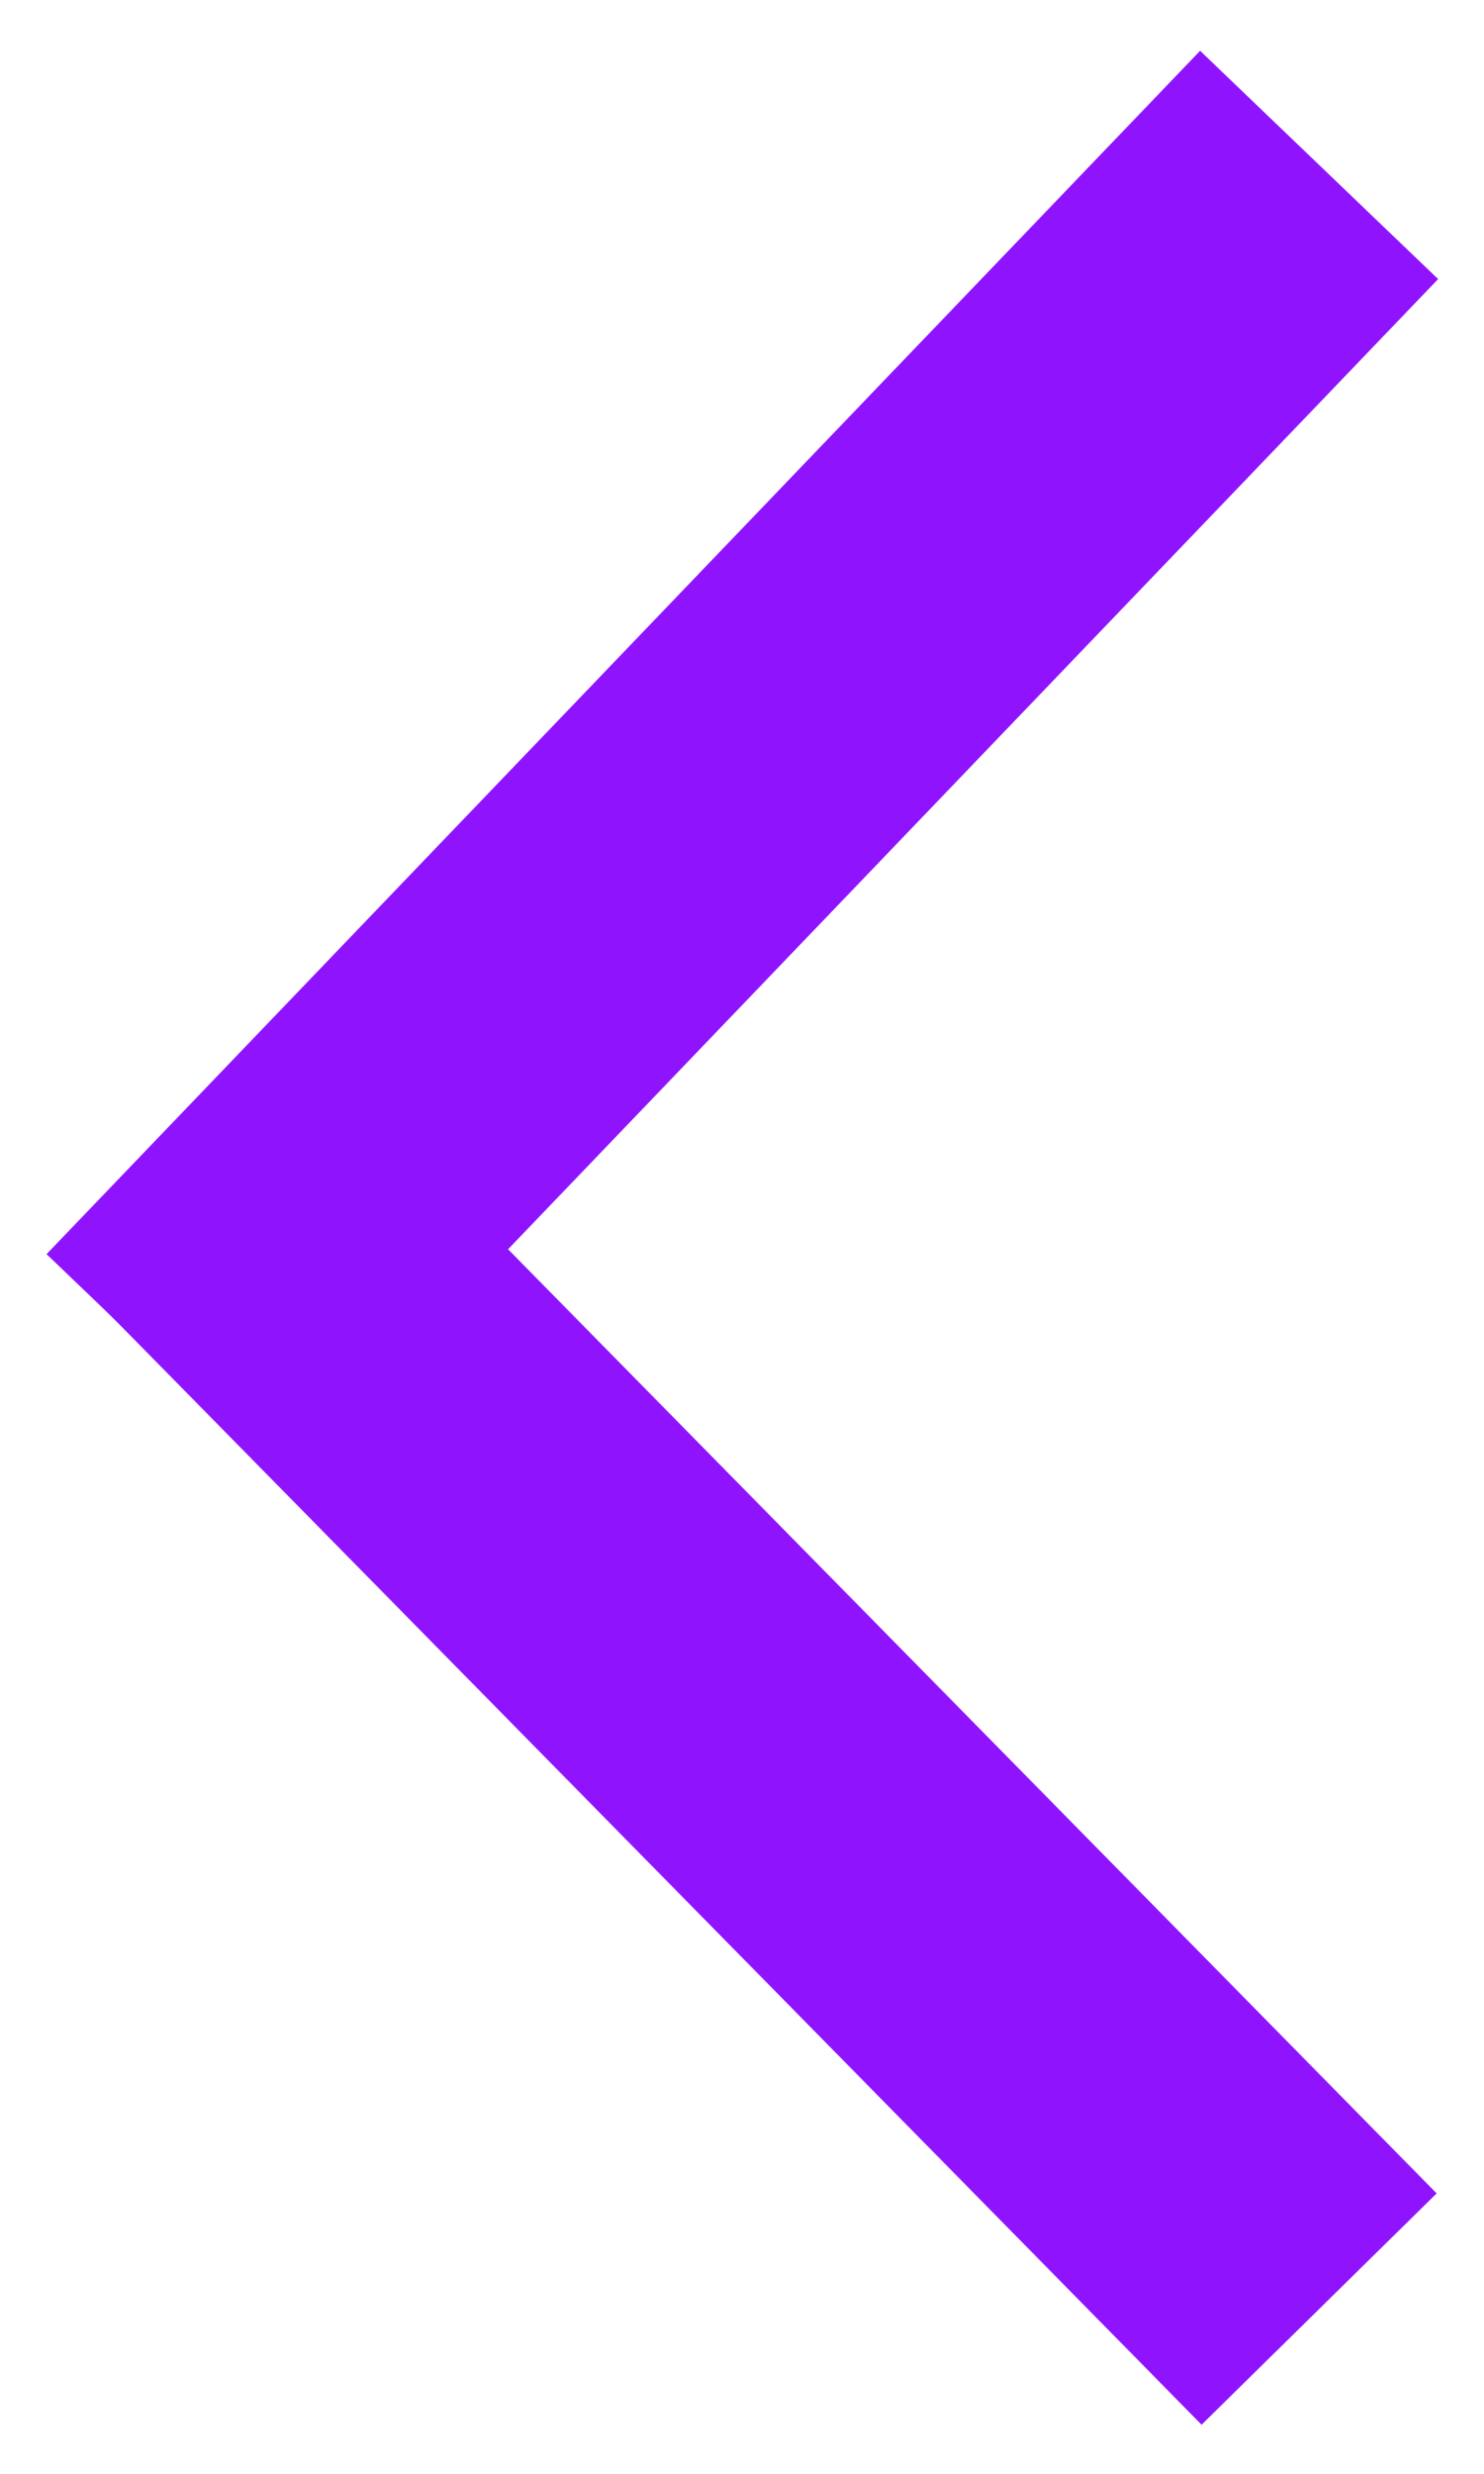
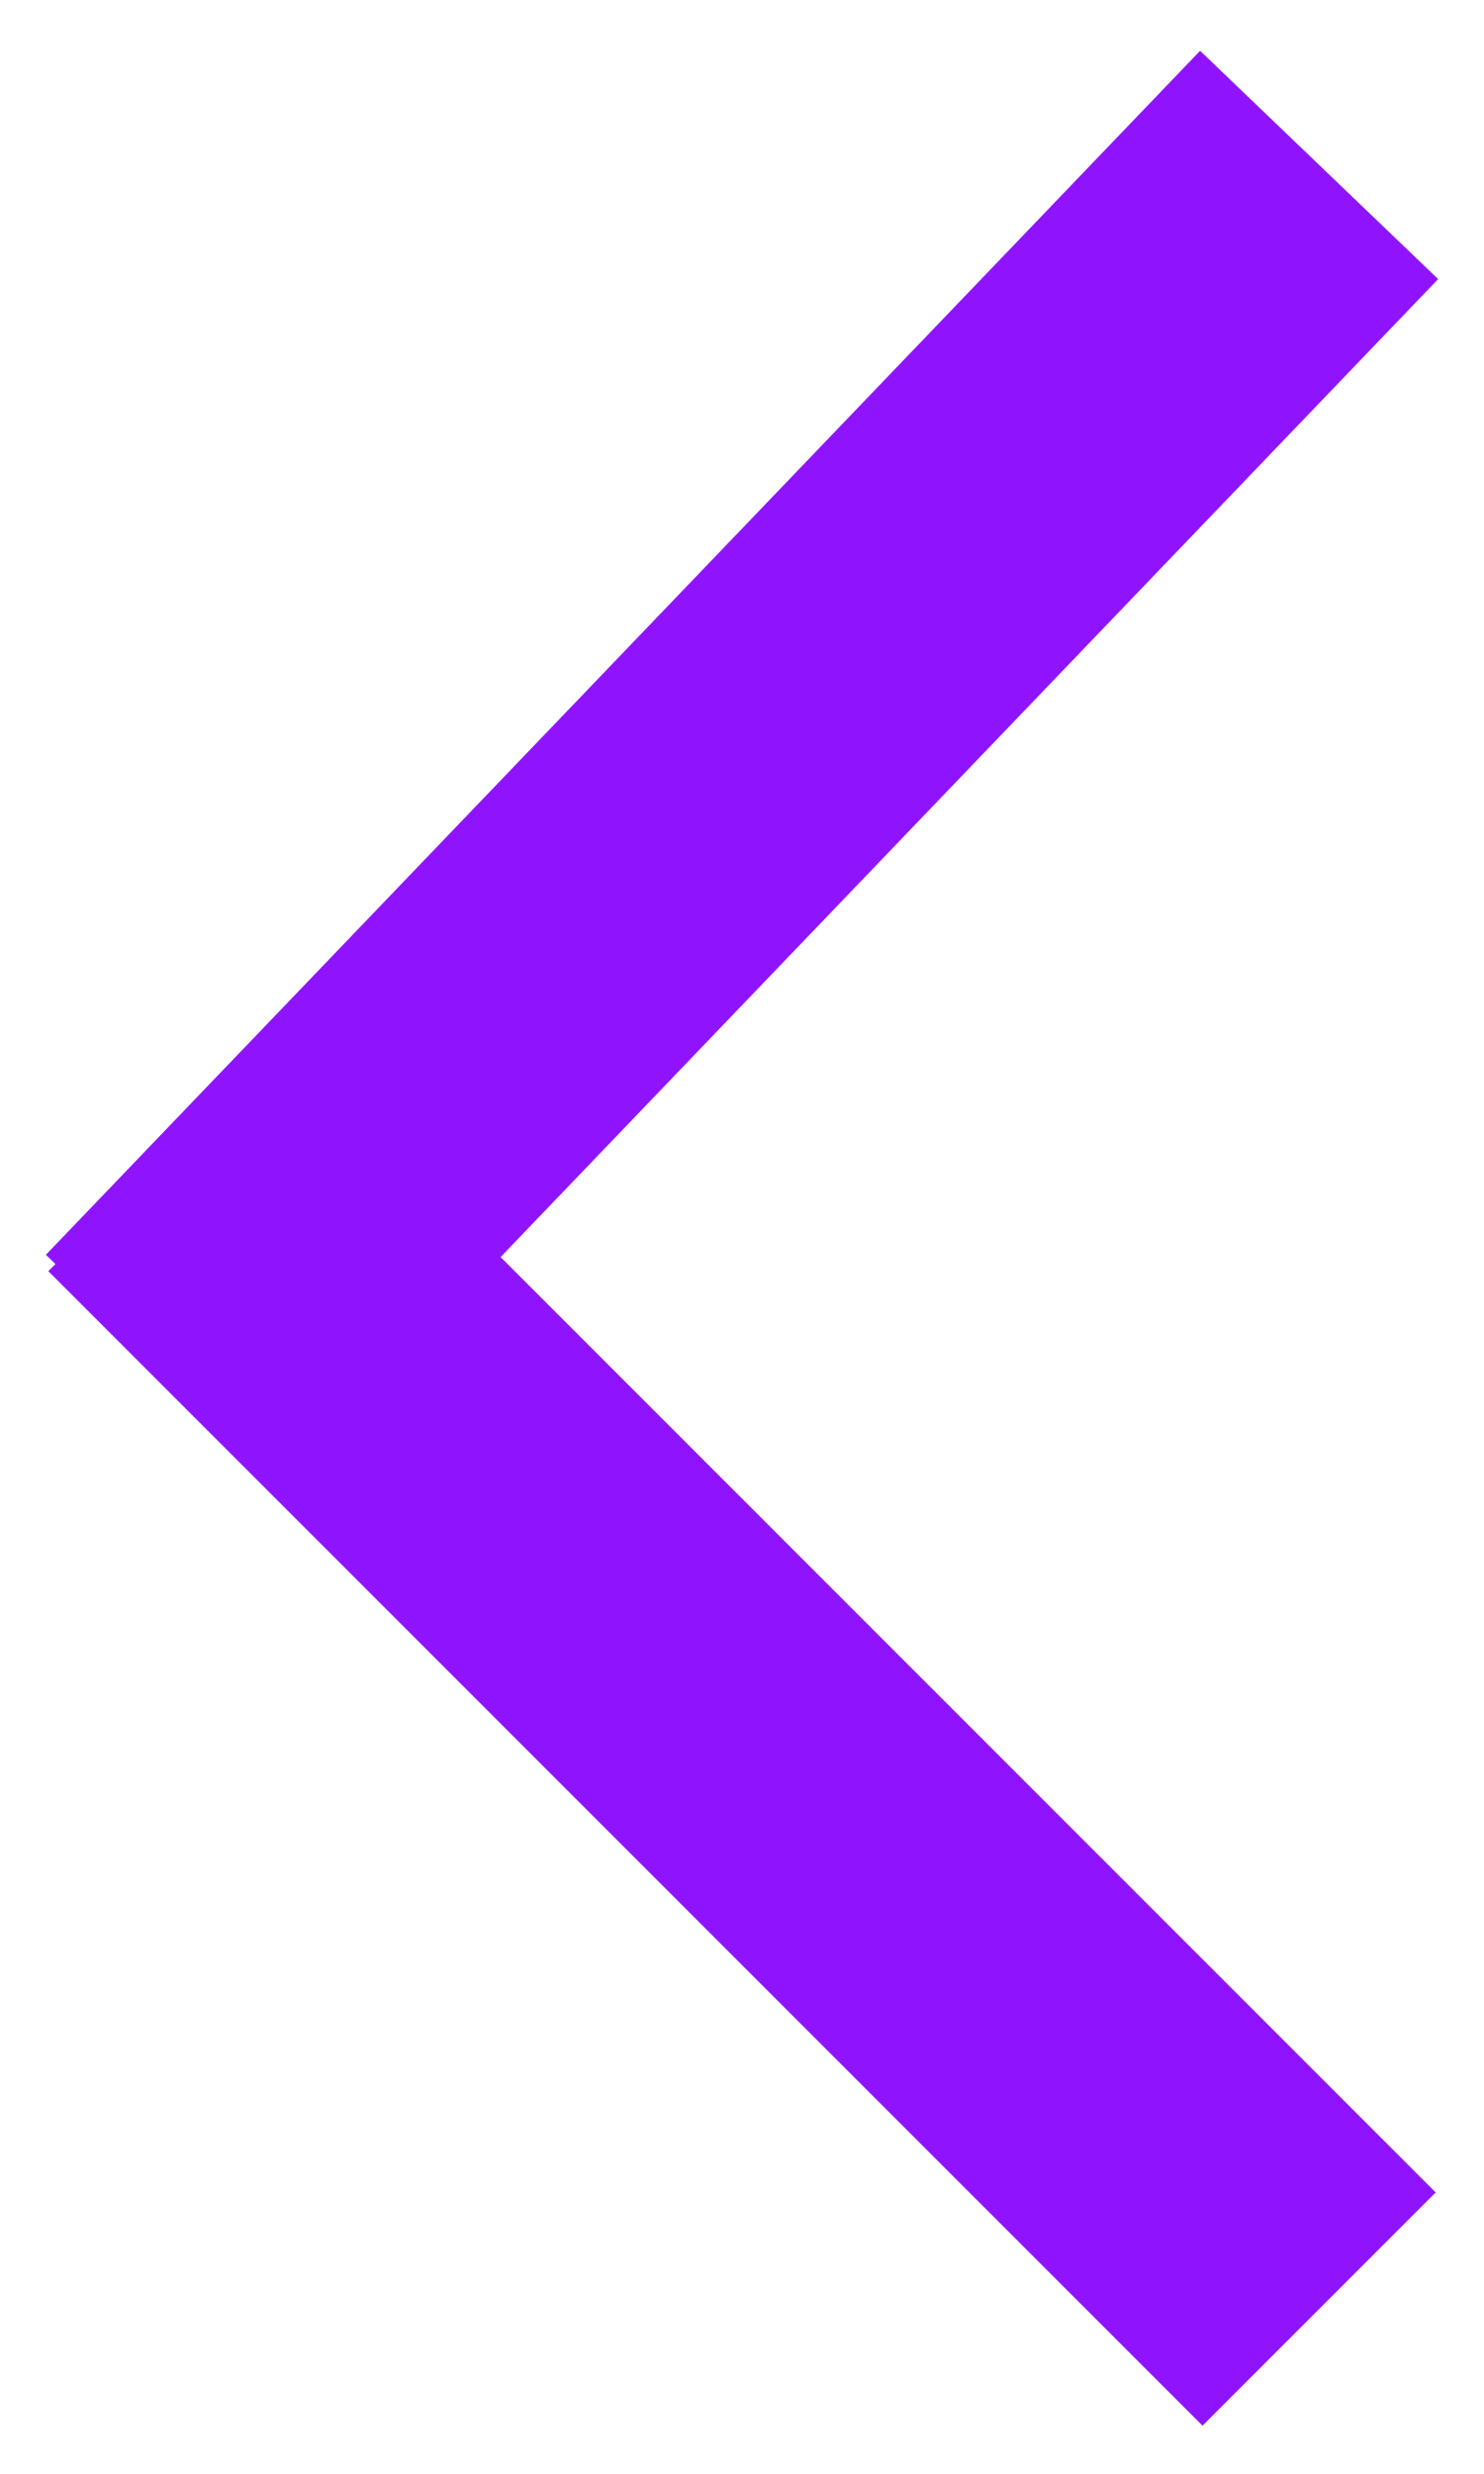
- <svg xmlns="http://www.w3.org/2000/svg" width="9px" height="15px" viewBox="0 0 9 15" version="1.1">
-   <g id="icon" stroke="none" stroke-width="1" fill="none" fill-rule="evenodd">
-     <g id="backArrow/default" transform="translate(-3, -32)" stroke-width="2" stroke="#9013FE">
-       <path d="M11,33 L4.004,40.296" id="Path-2" />
-       <path d="M4.023,38.908 L11,46 L4.023,38.908 Z" id="Path-2-Copy" />
-     </g>
+ <svg xmlns="http://www.w3.org/2000/svg" width="9" height="15">
+   <g id="icon" stroke-width="2" stroke="#9013FE" fill="none" fill-rule="evenodd">
+     <path d="M8 1L1 8.3M1 7l7 7-7-7z" />
  </g>
</svg>
